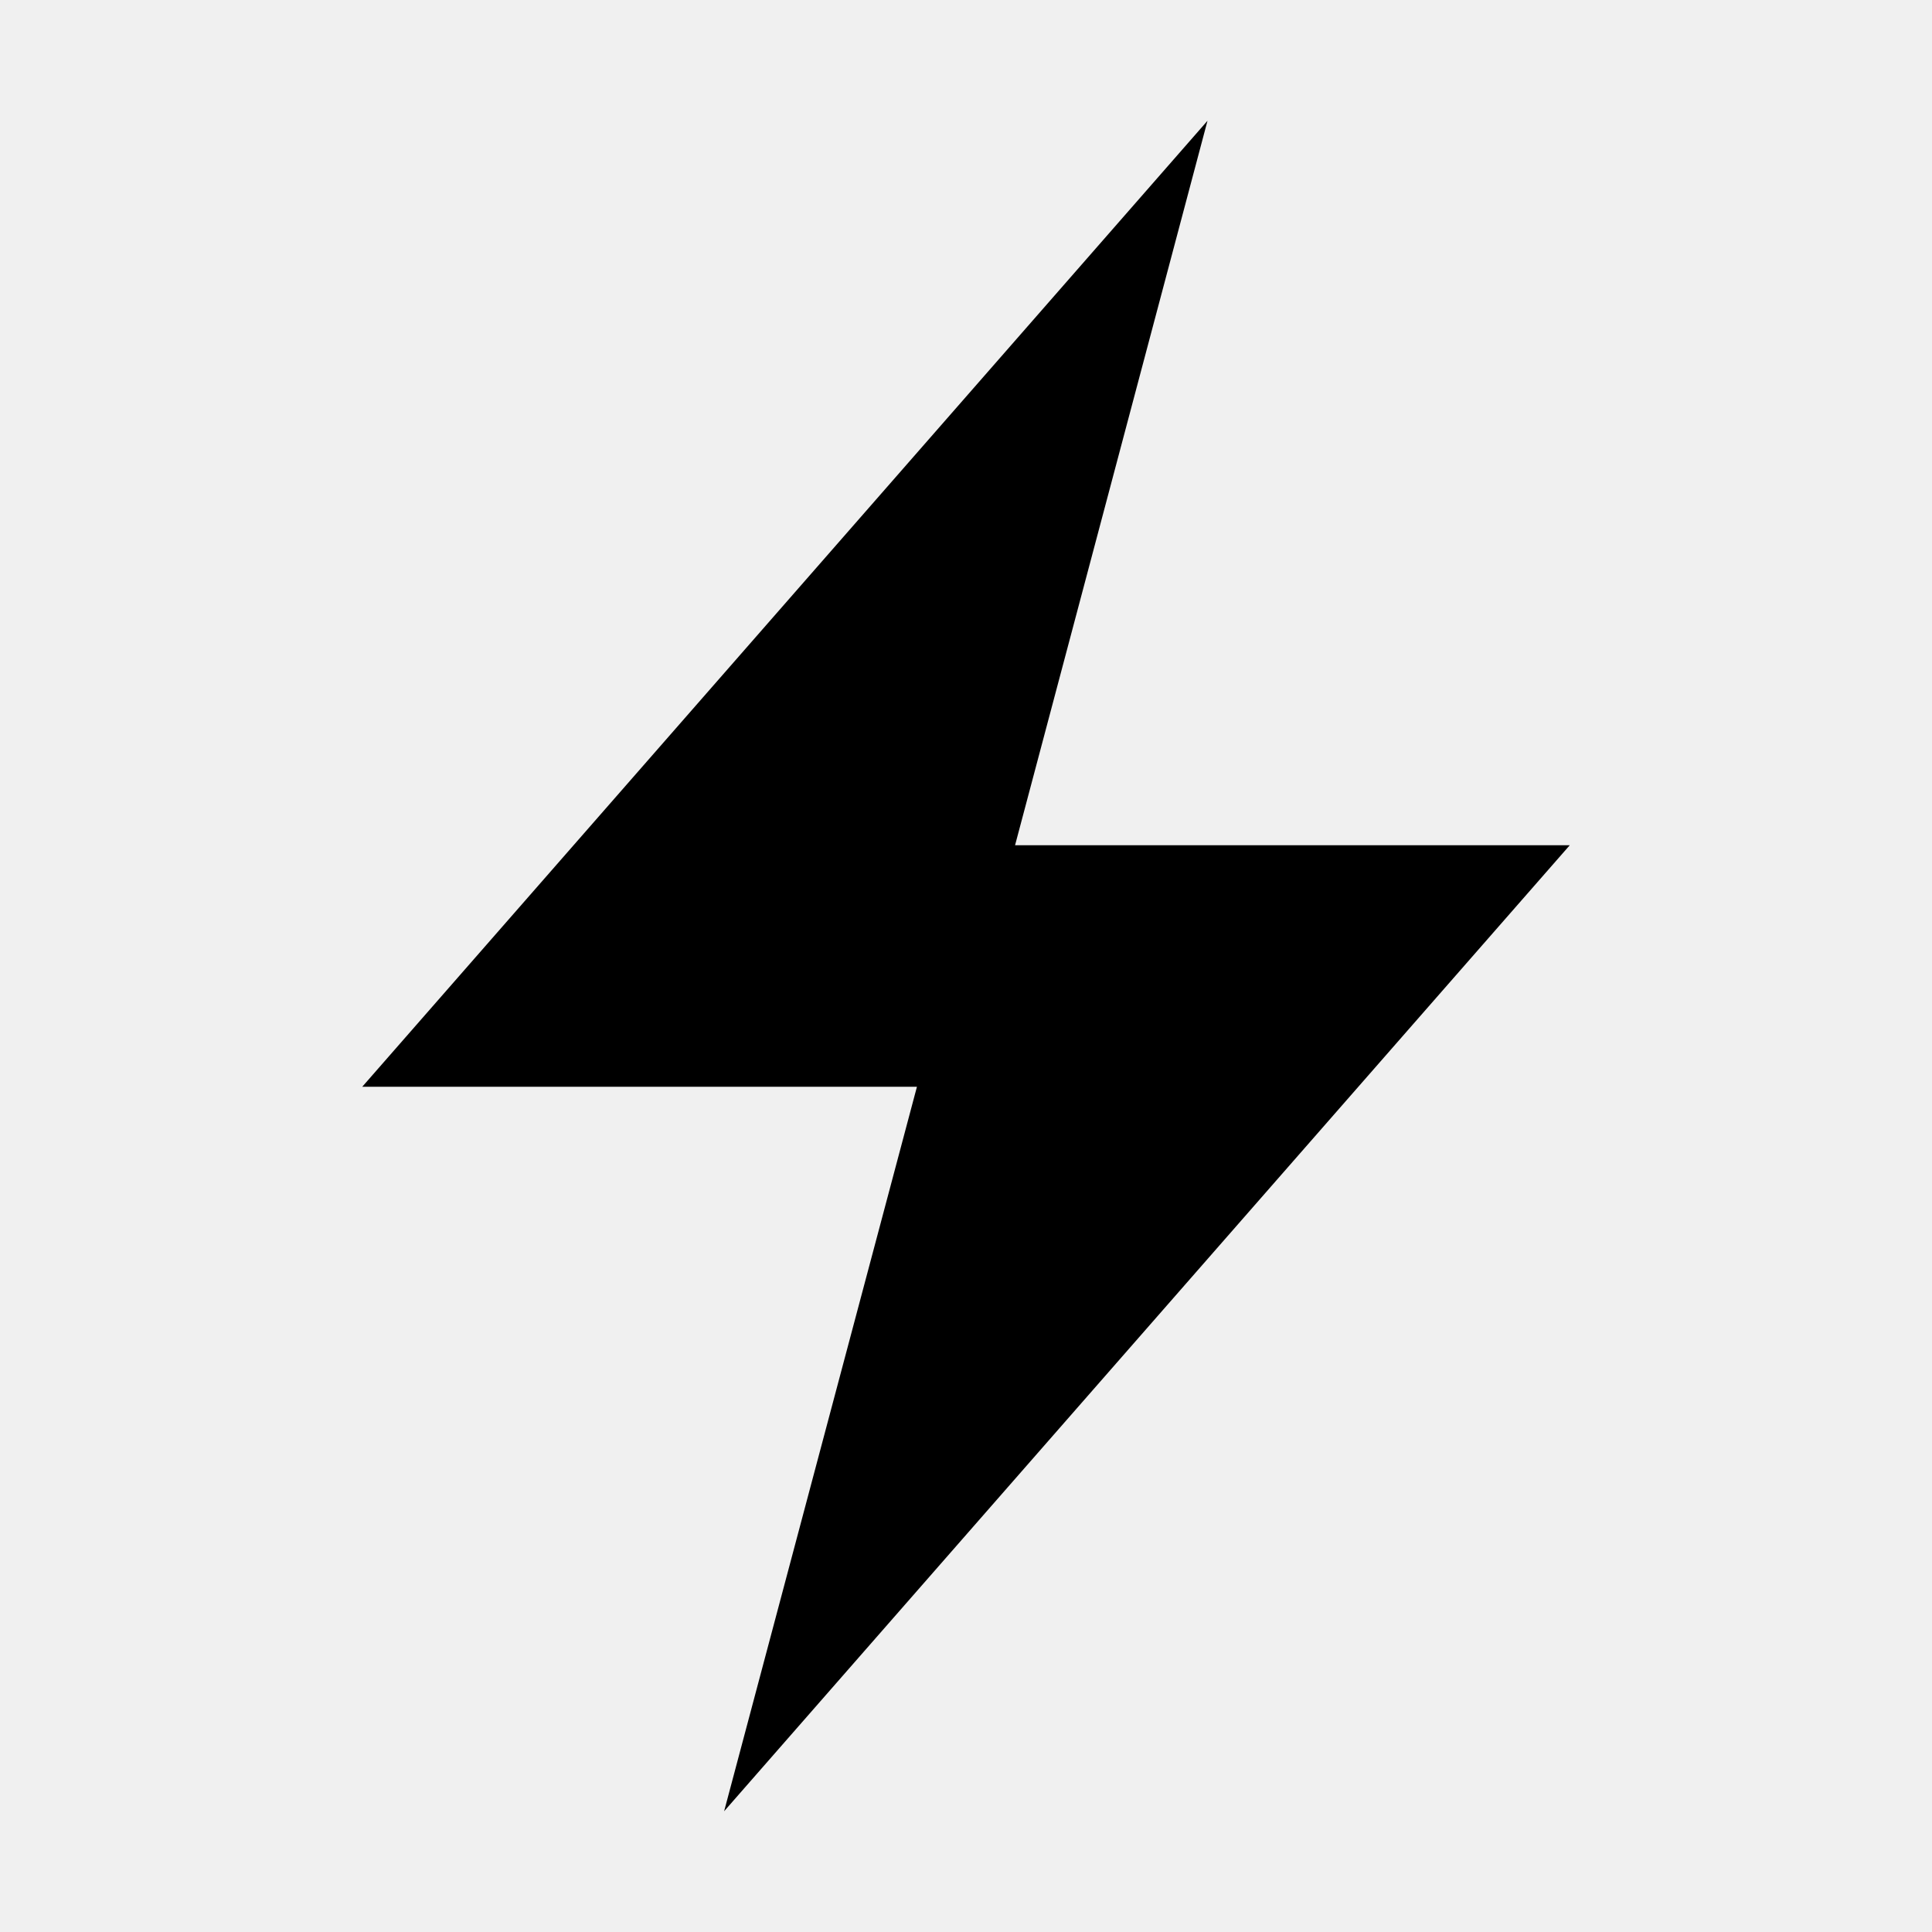
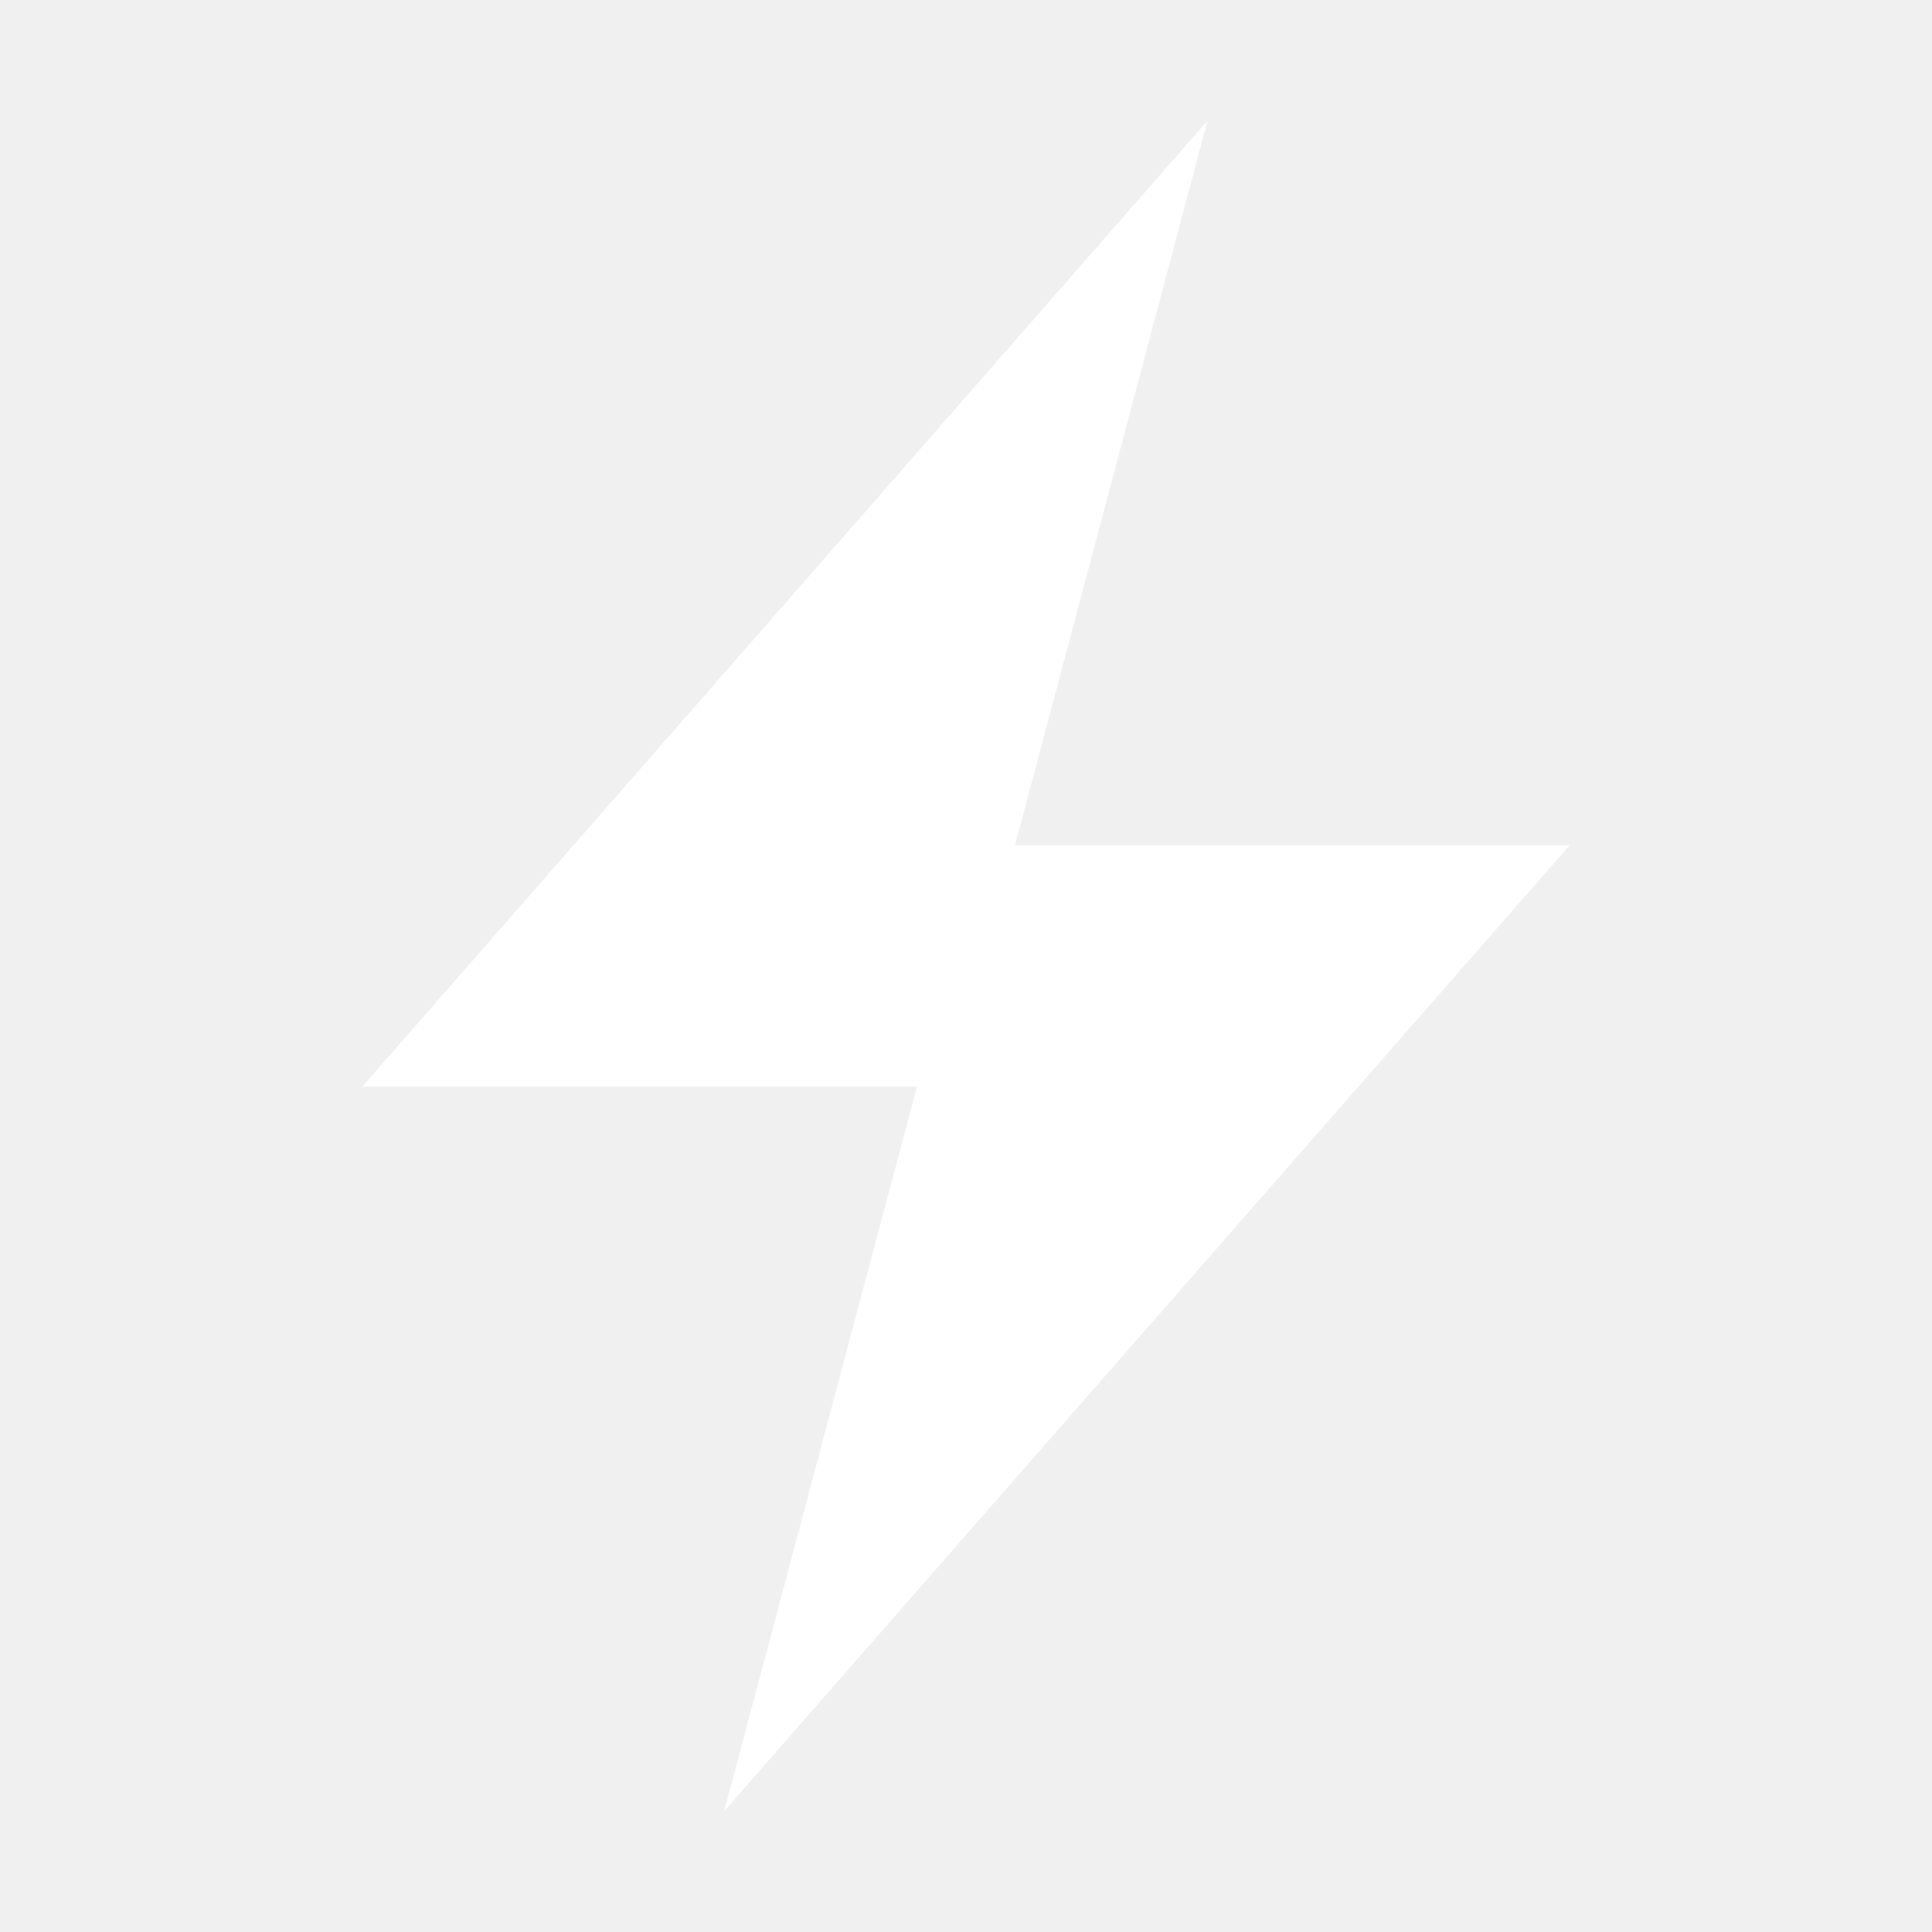
<svg xmlns="http://www.w3.org/2000/svg" height="512px" id="Layer_1" style="enable-background:new 0 0 512 512;" version="1.1" viewBox="0 0 512 512" width="512px" xml:space="preserve">
-   <polygon points="96,288 243,288 191.9,480 416,224 269,224 320,32 " />
+   <polygon points="96,288 243,288 191.9,480 416,224 269,224 320,32 " style="fill:#ffffff" />
</svg>
